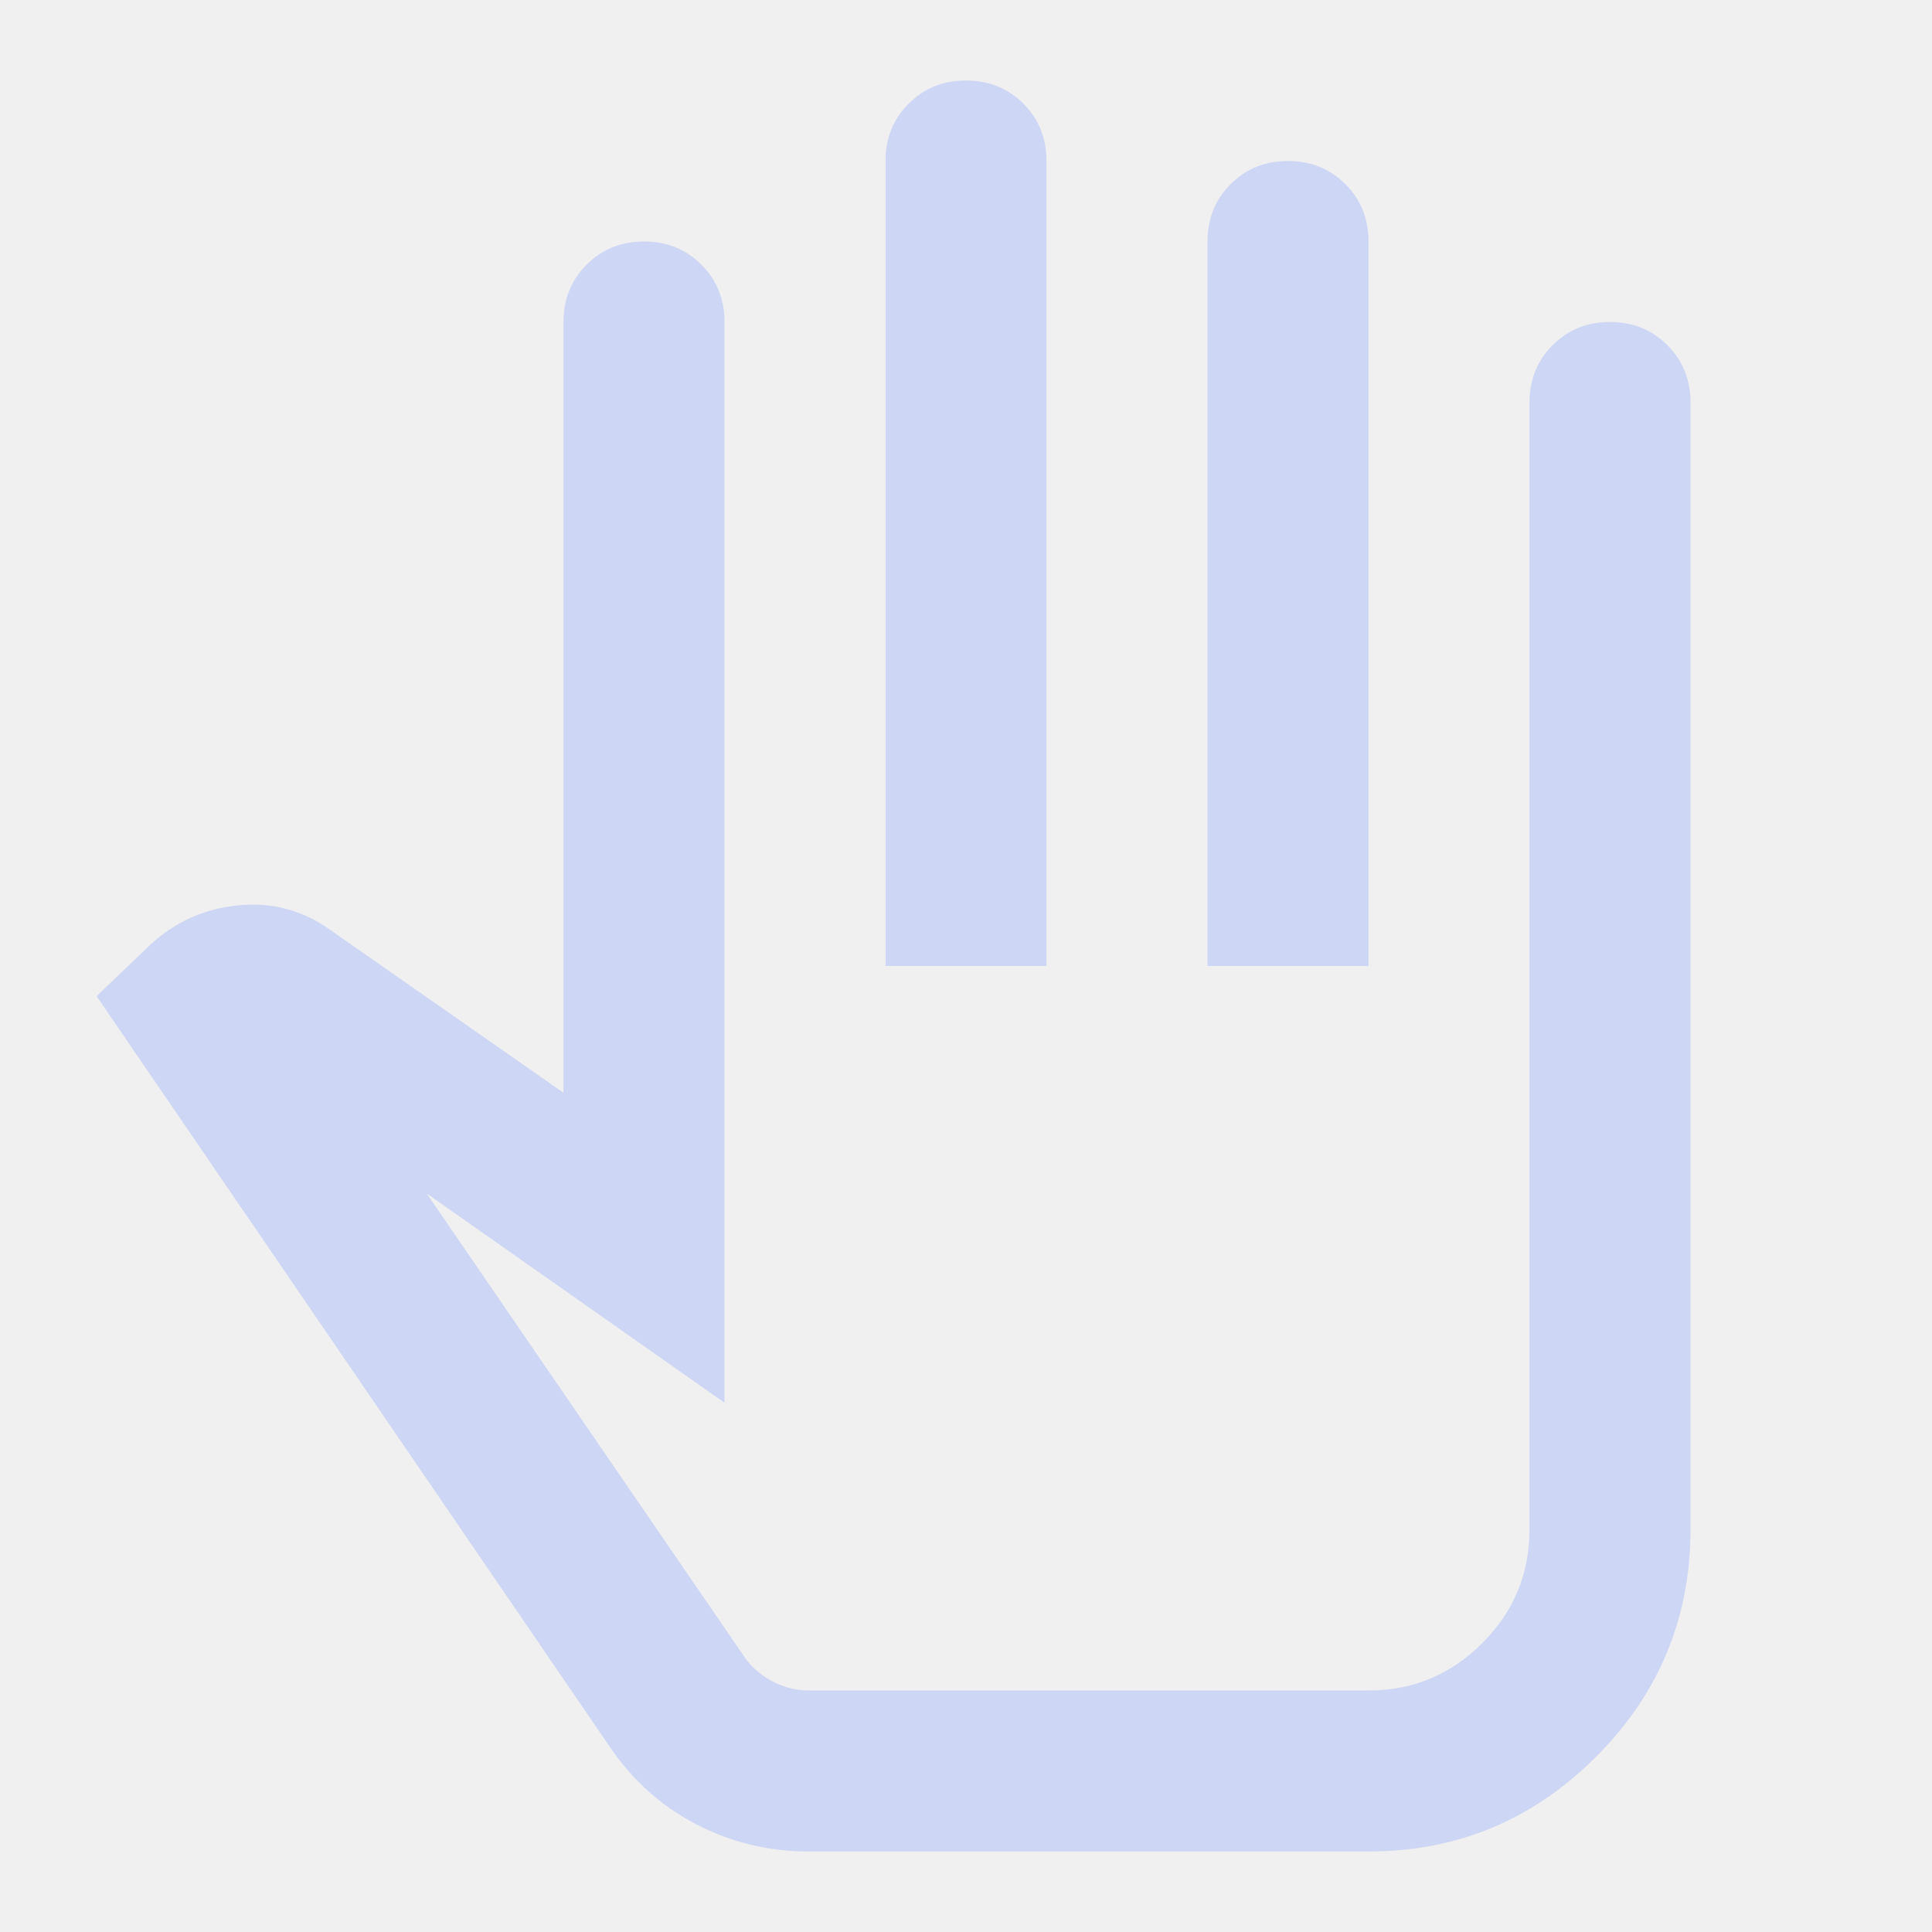
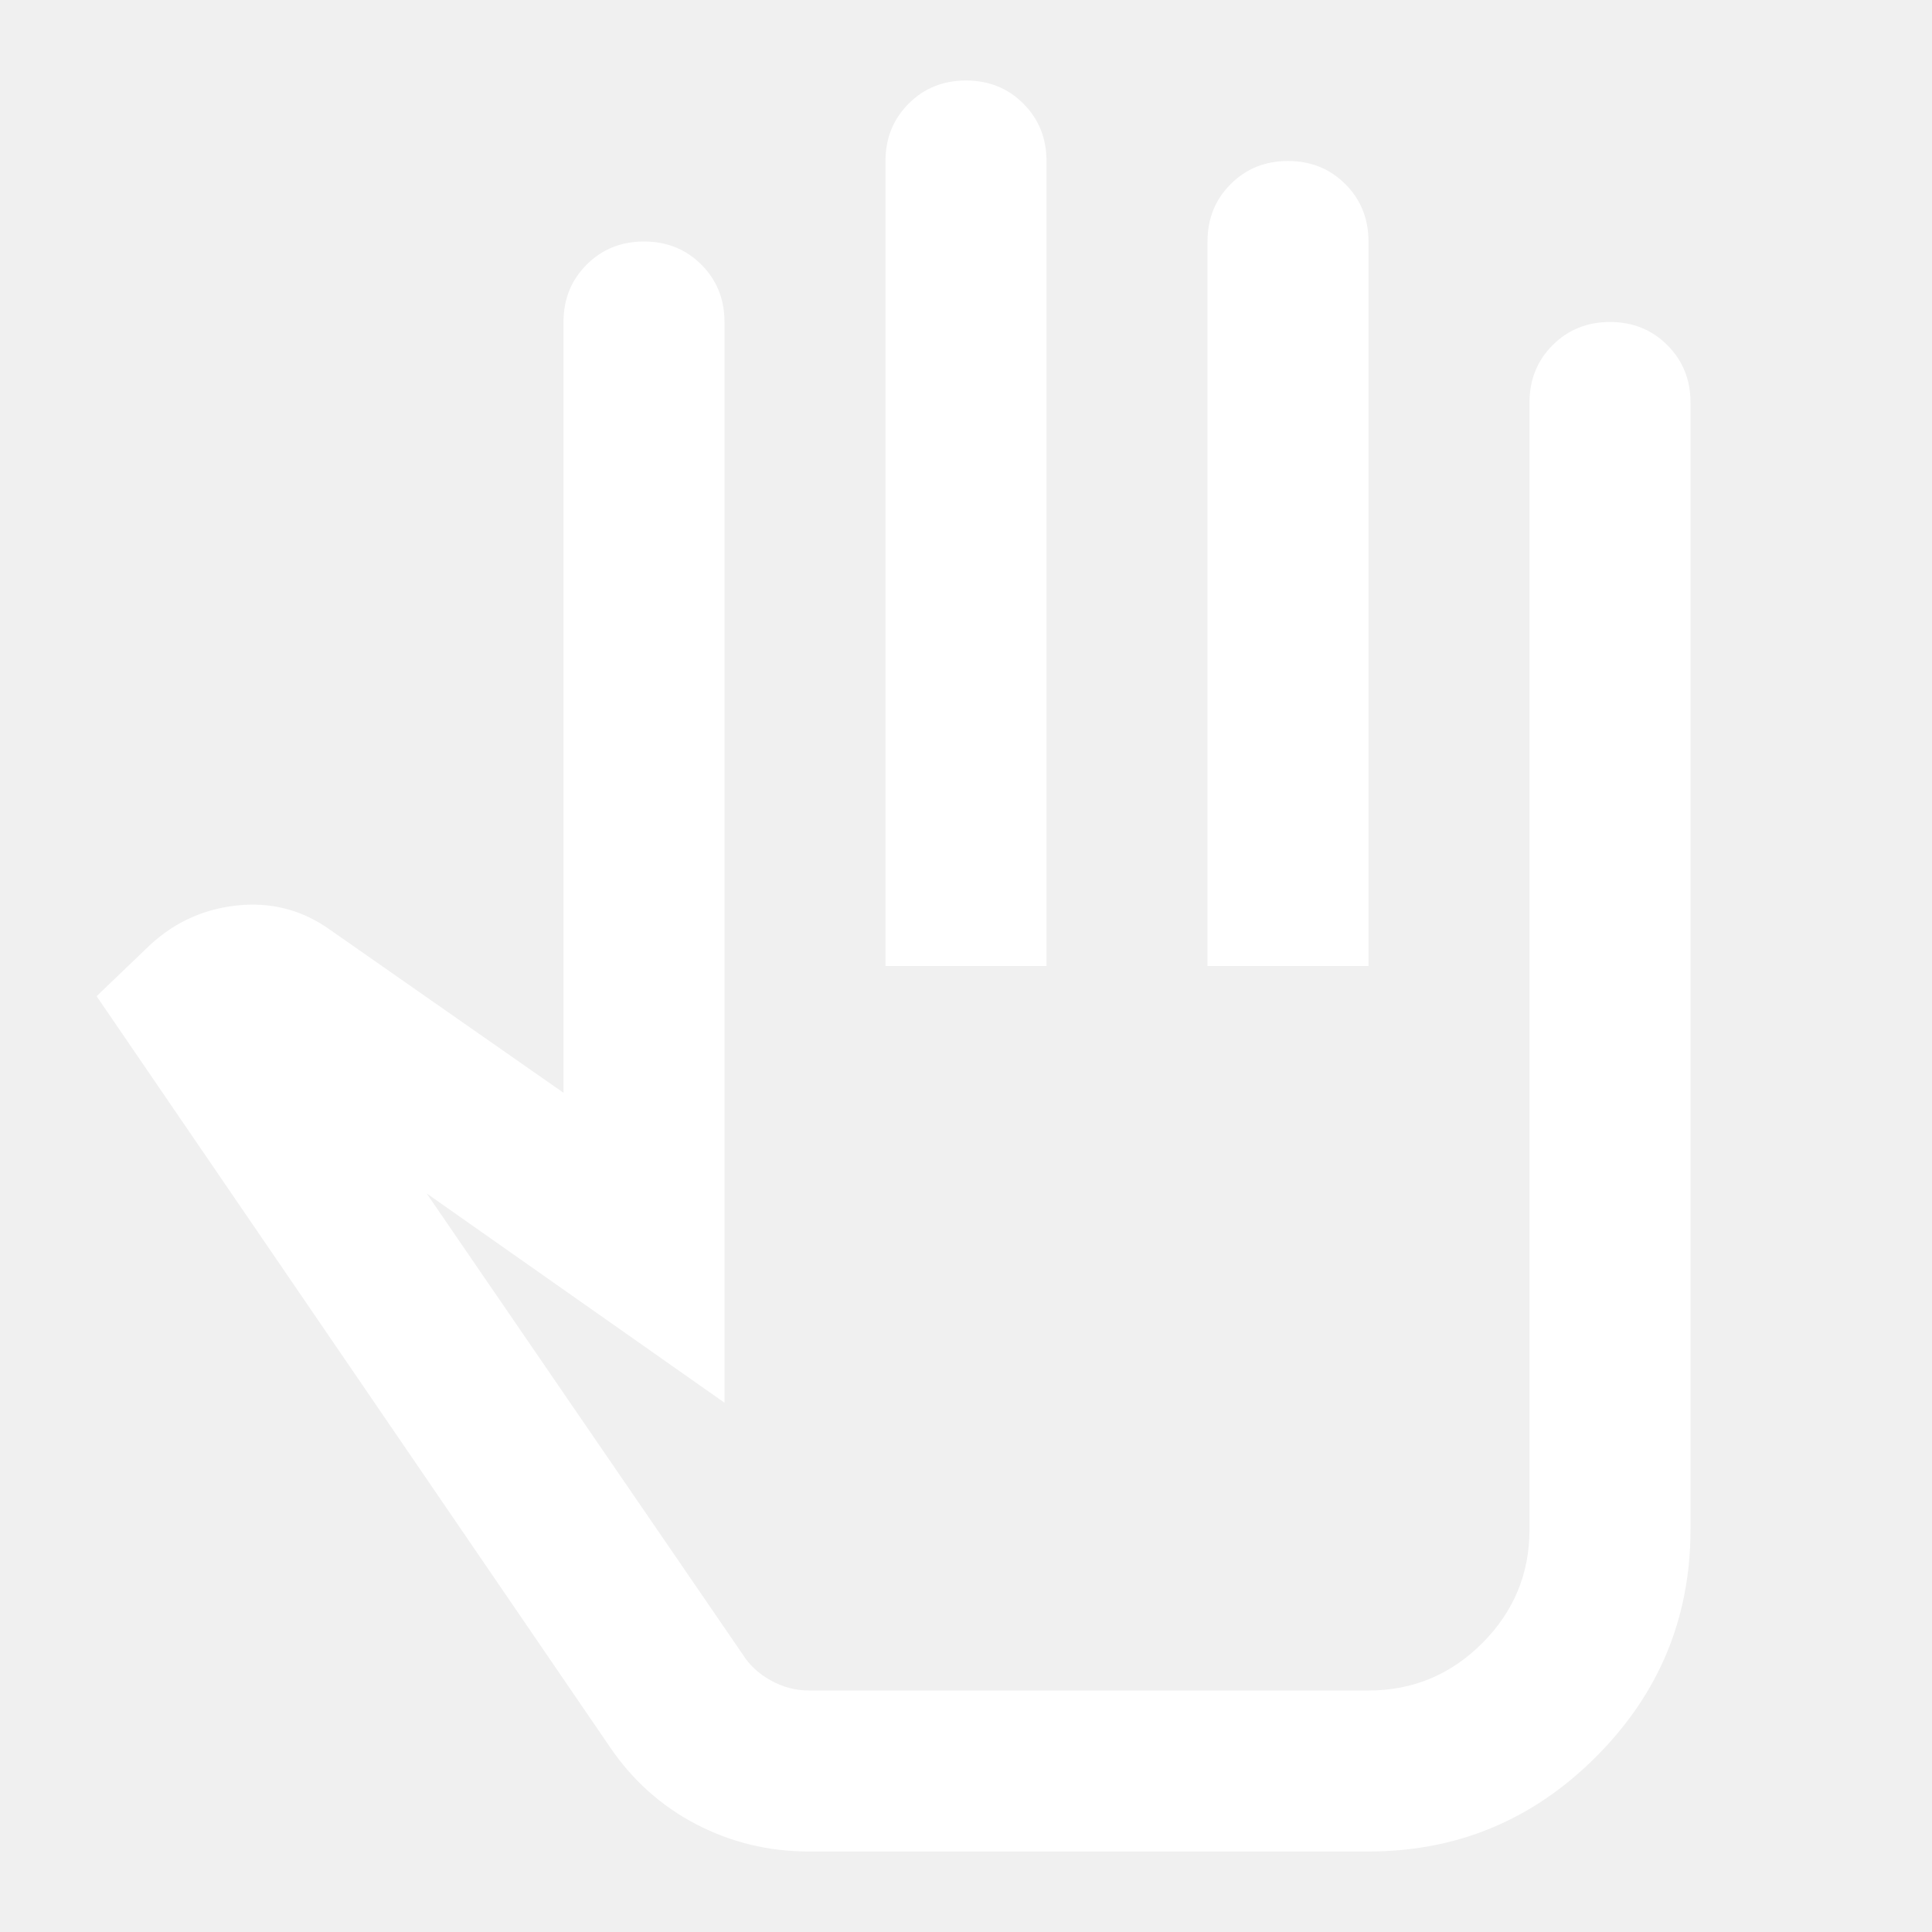
- <svg xmlns="http://www.w3.org/2000/svg" height="48" viewBox="0 -960 960 960" width="48" fill="#cdd6f4">
+ <svg xmlns="http://www.w3.org/2000/svg" height="48" viewBox="0 -960 960 960" width="48" fill="#ffffff">
  <path d="M402-40q-30 0-56-13.5T303-92L48-465l24-23q19-19 45-22t47 12l116 81v-383q0-17 11.5-28.5T320-840q17 0 28.5 11.5T360-800v537L212-367l157 229q5 8 14 13t19 5h278q33 0 56.5-23.5T760-200v-560q0-17 11.5-28.5T800-800q17 0 28.5 11.5T840-760v560q0 66-47 113T680-40H402Zm38-440v-400q0-17 11.5-28.5T480-920q17 0 28.5 11.5T520-880v400h-80Zm160 0v-360q0-17 11.5-28.5T640-880q17 0 28.5 11.5T680-840v360h-80ZM486-300Z" />
</svg>
